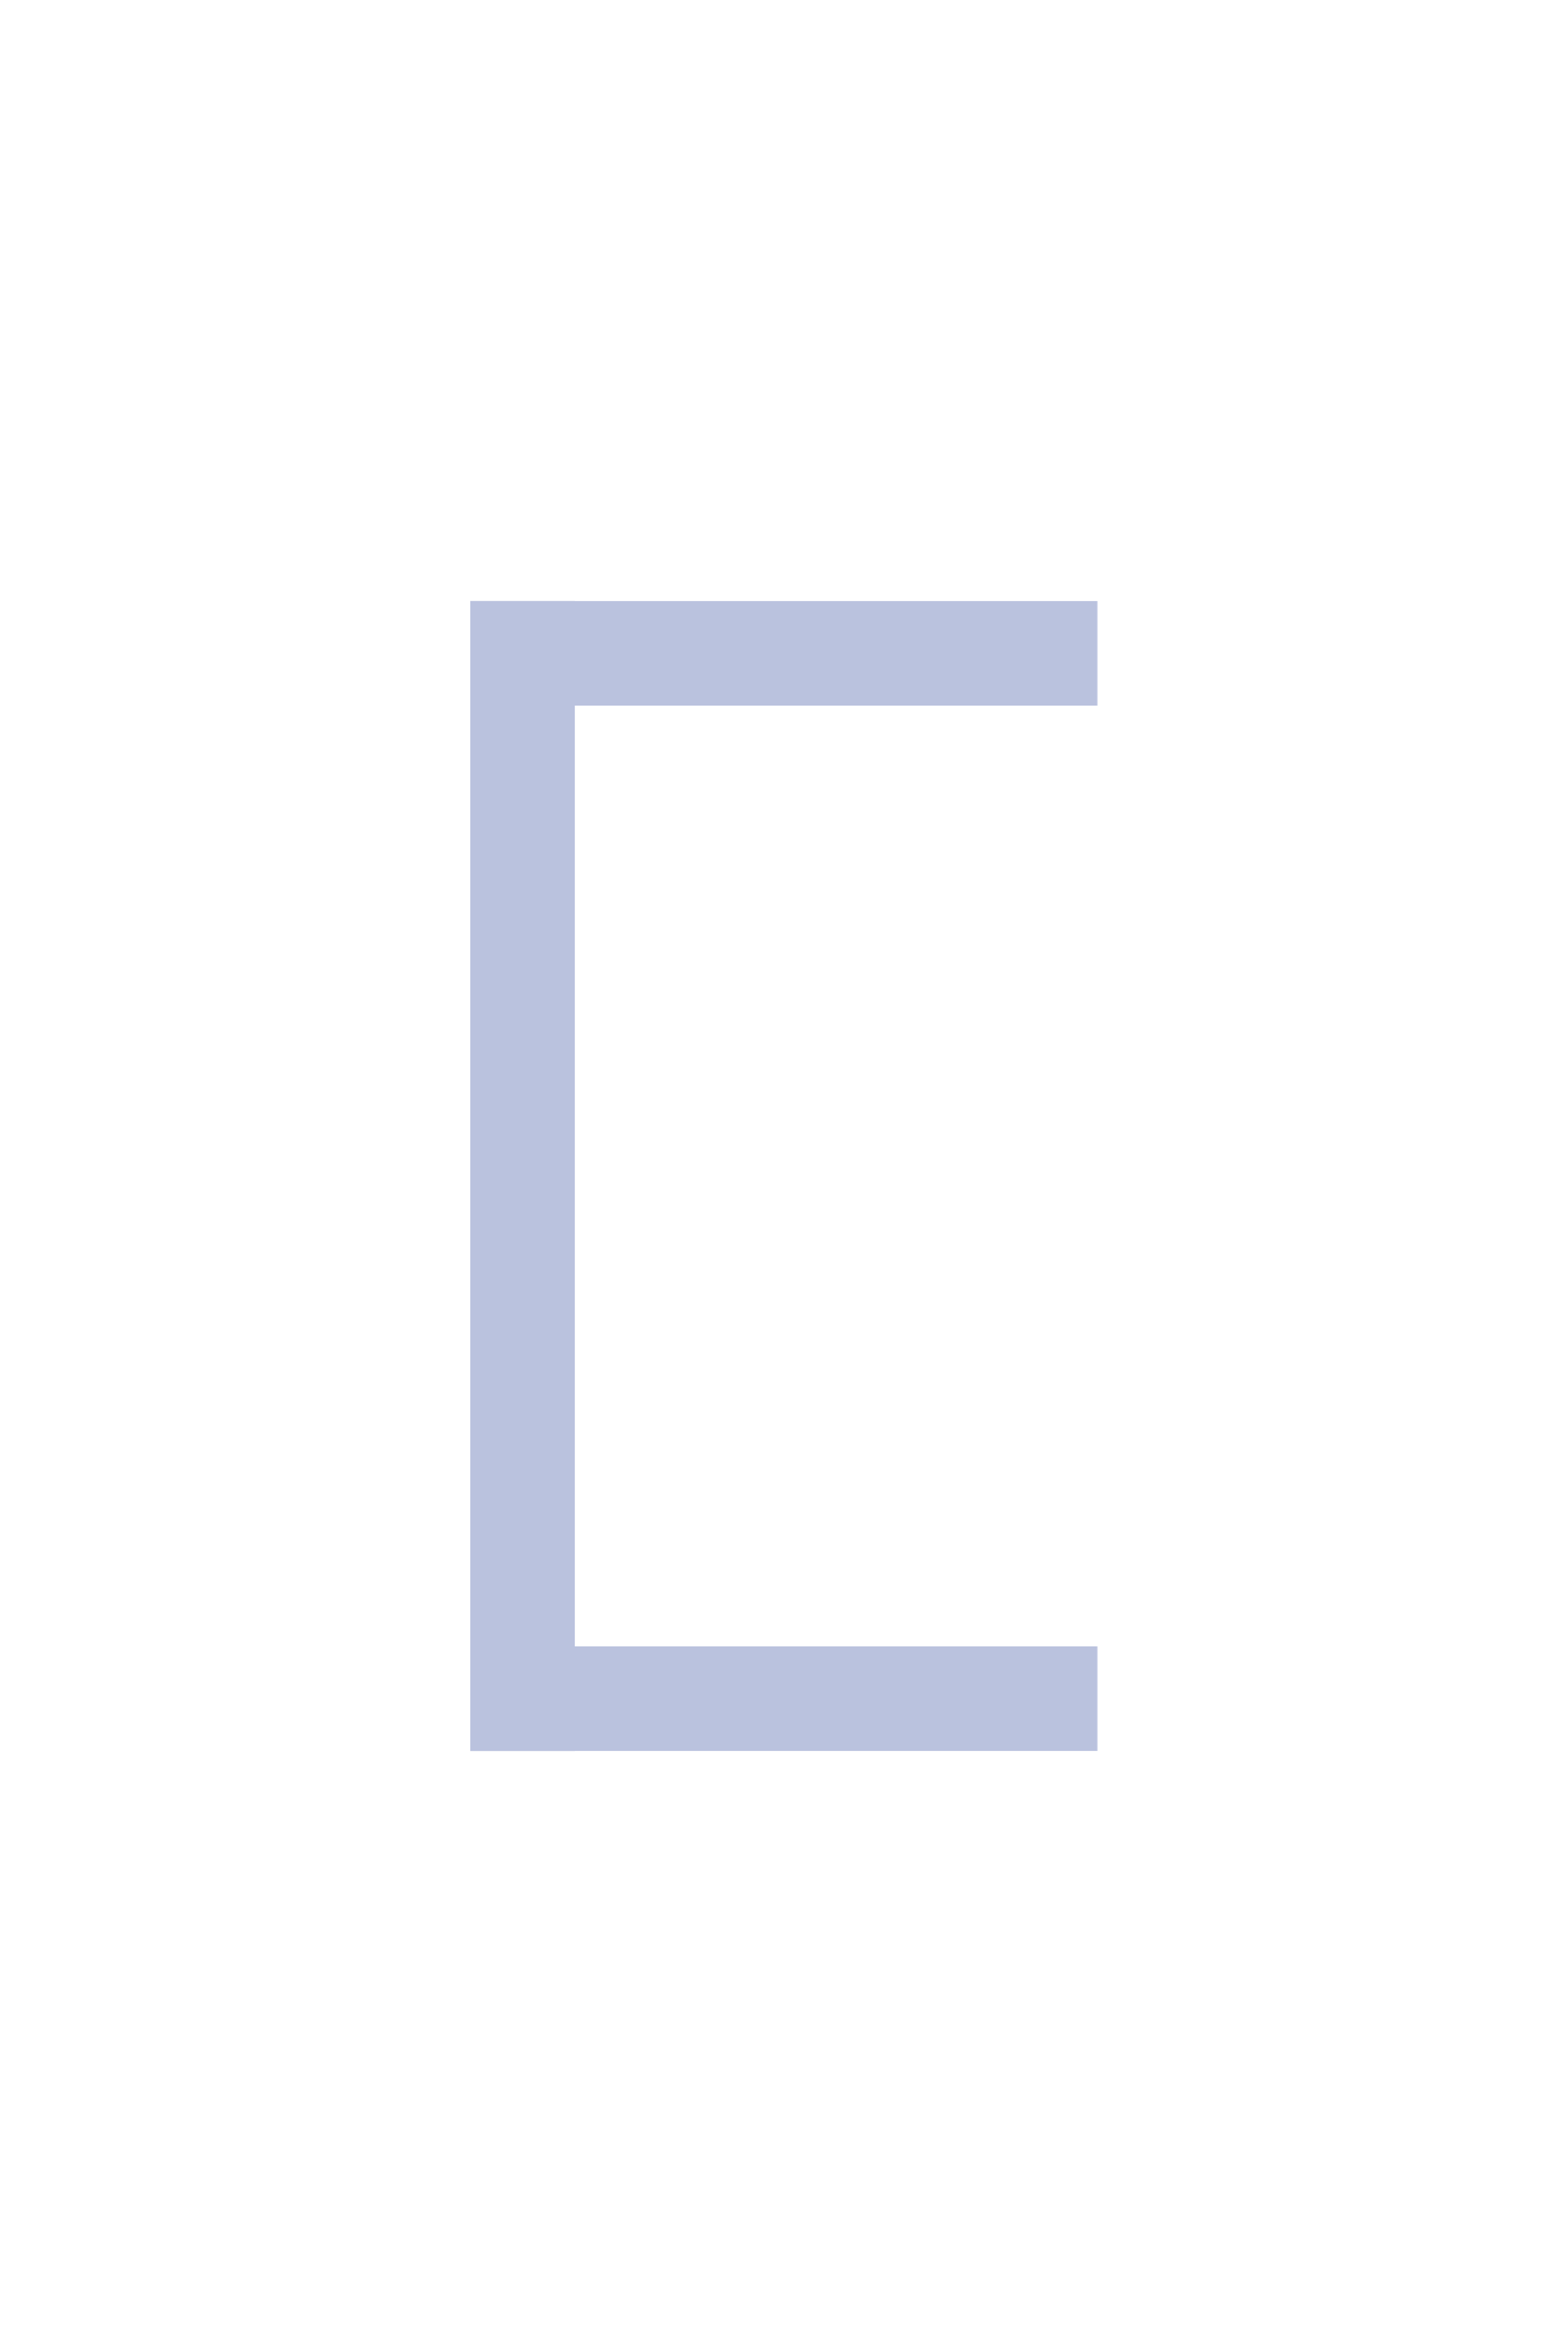
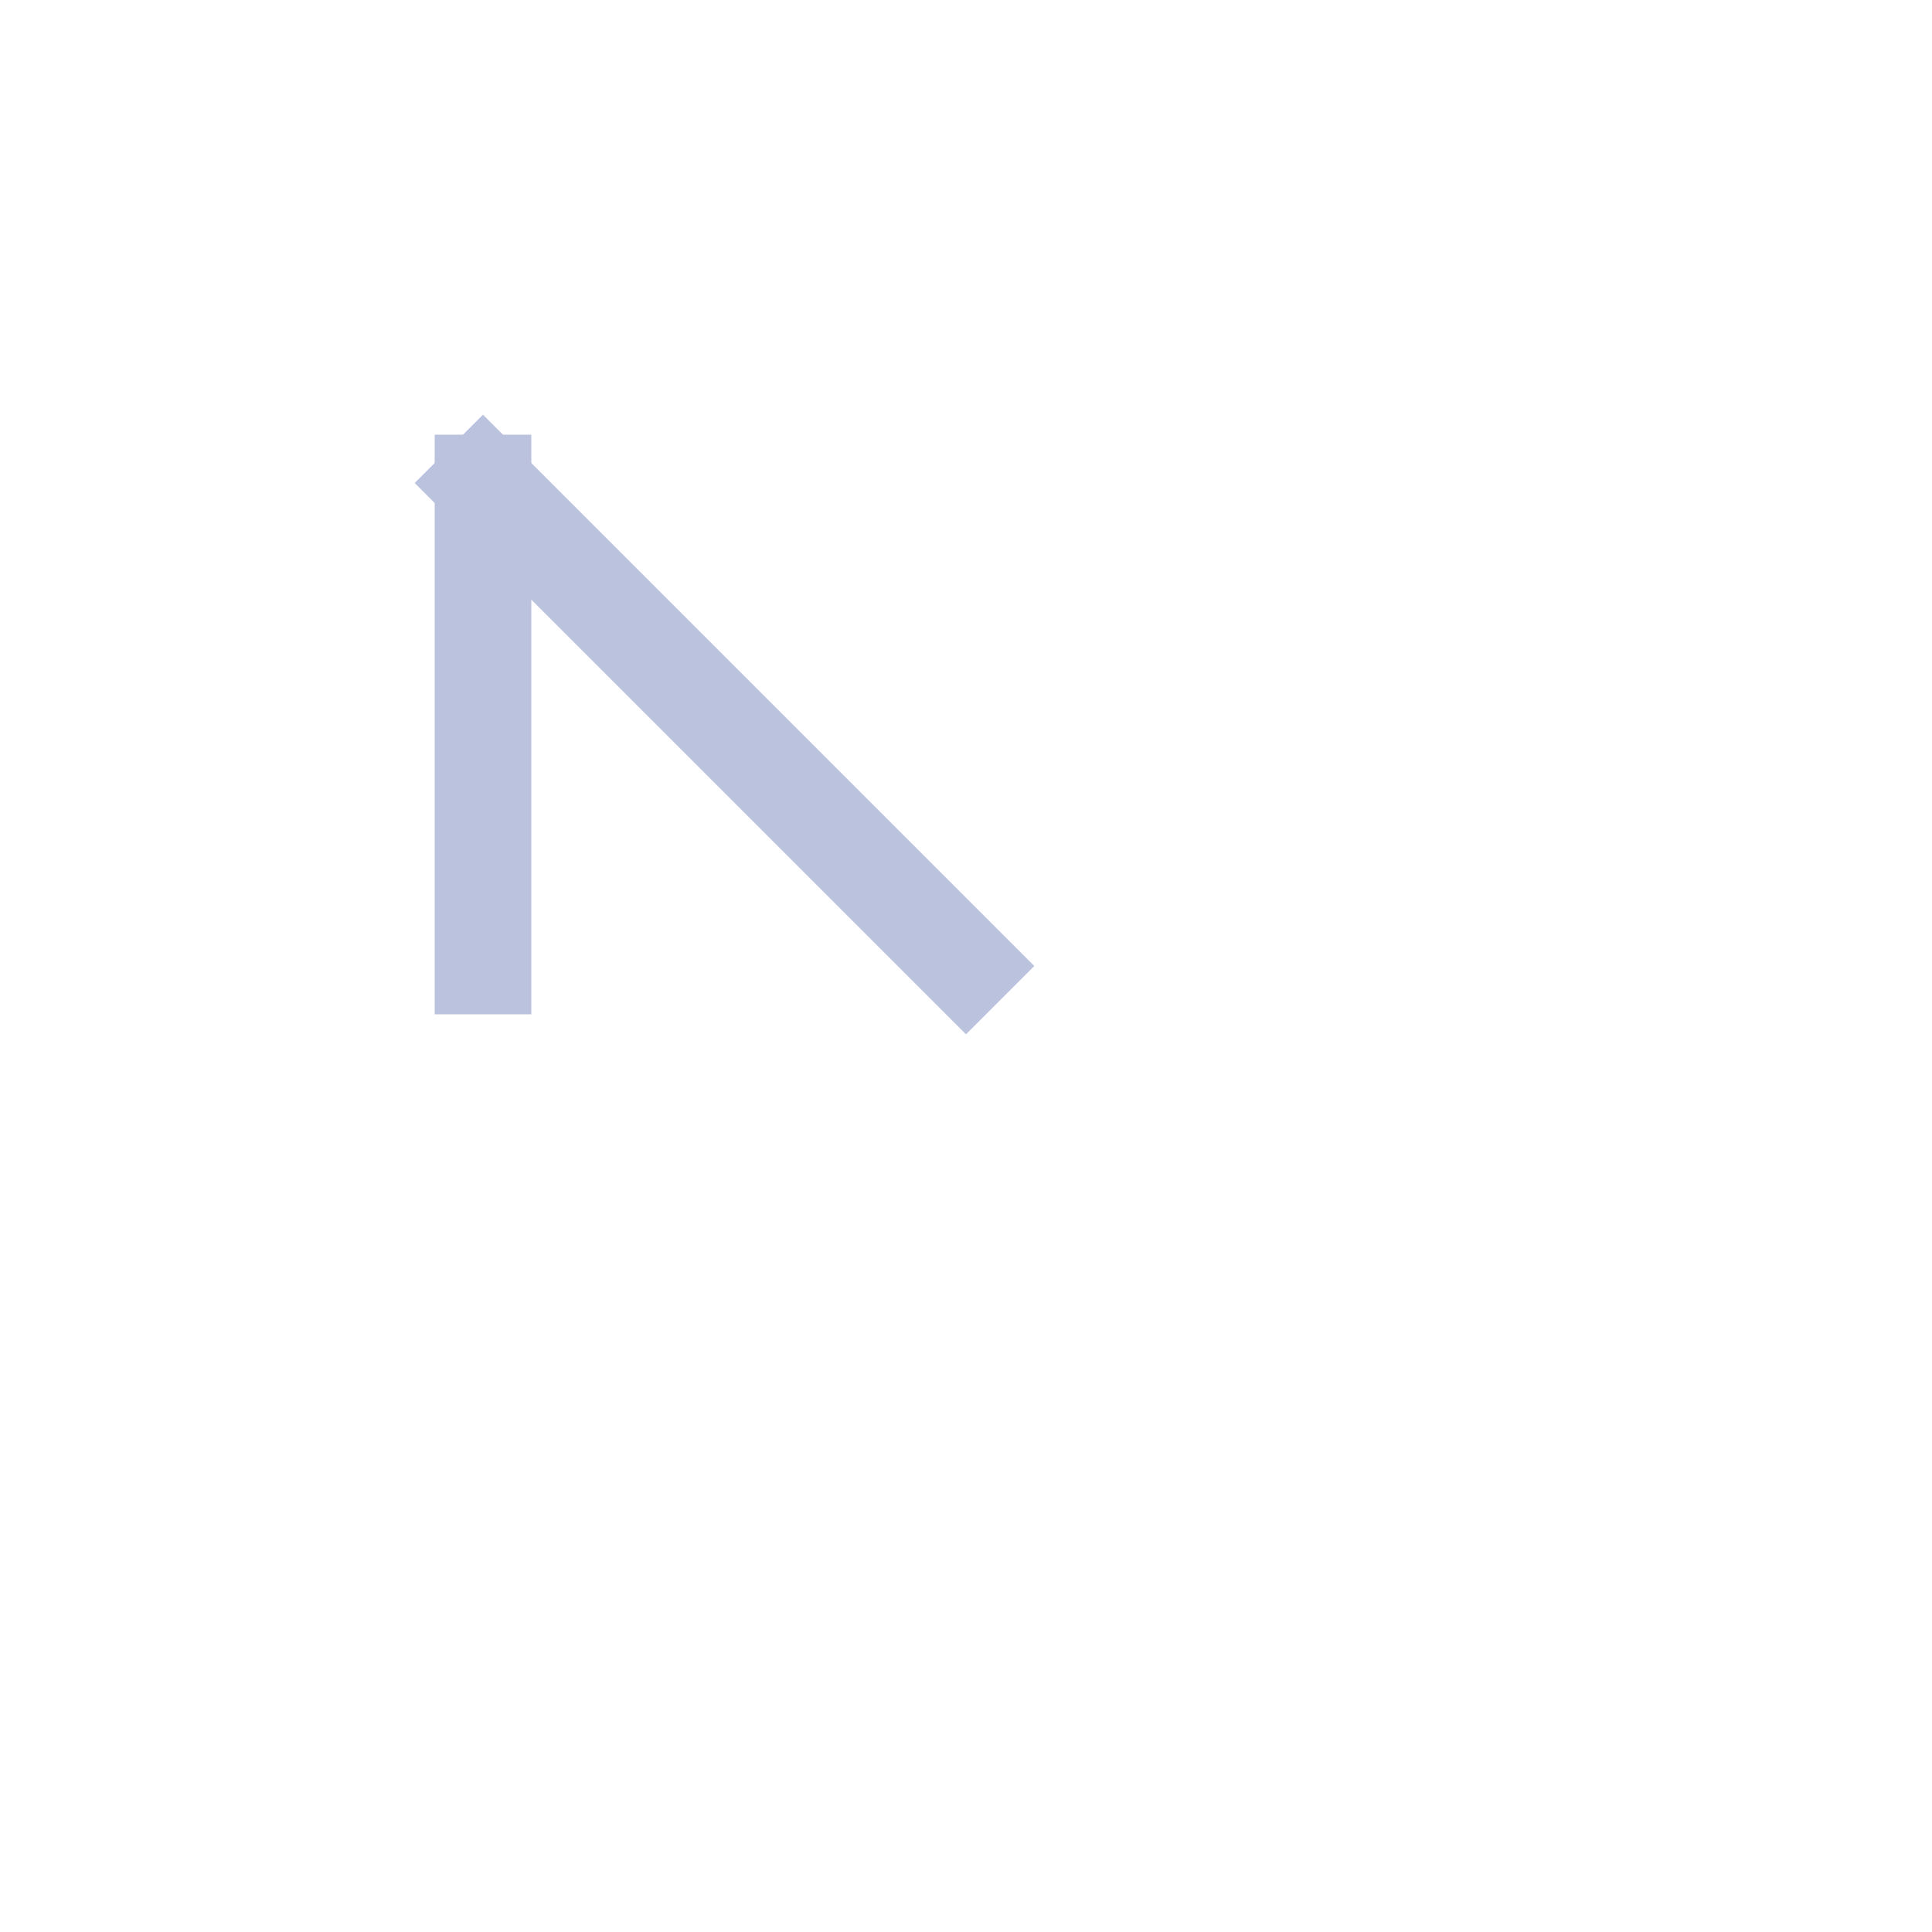
- <svg xmlns="http://www.w3.org/2000/svg" width="100" height="150" viewBox="0 0 150 100">
+ <svg xmlns="http://www.w3.org/2000/svg" width="150" height="150" viewBox="0 0 200 100">
  <defs>
    <g id="p">
      <line x1="0" y1="0" x2="0" y2="100" />
      <line x1="0" y1="0" x2="50" y2="0" />
+     </g>
+     <g id="b">
+       <line x1="0" y1="0" x2="0" y2="100" />
+       <line x1="0" y1="100" x2="50" y2="100" />
    </g>
    <g id="t">
      <line x1="50" y1="0" x2="50" y2="100" />
      <line x1="0" y1="0" x2="50" y2="0" />
    </g>
    <g id="k">
      <line x1="0" y1="0" x2="0" y2="50" />
      <line x1="0" y1="50" x2="50" y2="100" />
    </g>
    <g id="f">
-       <line x1="0" y1="0" x2="0" y2="100" />
+       <line x1="0" y1="0" x2="0" y2="50" />
+       <line x1="0" y1="0" x2="50" y2="0" />
+     </g>
+     <g id="sh">
+       <line x1="0" y1="0" x2="0" y2="50" />
      <line x1="0" y1="0" x2="50" y2="50" />
    </g>
-     <g id="sh">
-       <line x1="0" y1="0" x2="0" y2="100" />
-       <line x1="0" y1="0" x2="50" y2="0" />
-       <line x1="0" y1="100" x2="50" y2="100" />
-     </g>
    <g id="zh">
-       <line x1="0" y1="0" x2="0" y2="100" />
-       <line x1="0" y1="0" x2="50" y2="50" />
-       <line x1="0" y1="100" x2="50" y2="50" />
+       <line x1="0" y1="0" x2="0" y2="50" />
    </g>
    <g id="h">
      <line x1="0" y1="0" x2="0" y2="50" />
      <line x1="0" y1="50" x2="50" y2="50" />
      <line x1="50" y1="50" x2="50" y2="100" />
    </g>
    <g id="u">
-       <line x1="50" y1="0" x2="50" y2="100" />
-       <line x1="0" y1="100" x2="50" y2="100" />
-       <line x1="0" y1="0" x2="0" y2="100" />
+       <line x1="0" y1="0" x2="0" y2="50" />
+       <line x1="0" y1="50" x2="50" y2="50" />
+       <line x1="0" y1="0" x2="50" y2="0" />
+       <line x1="50" y1="0" x2="50" y2="50" />
    </g>
    <g id="o">
      <line x1="0" y1="0" x2="0" y2="50" />
-       <line x1="0" y1="50" x2="0" y2="100" />
+       <line x1="0" y1="50" x2="50" y2="50" />
      <line x1="0" y1="0" x2="50" y2="0" />
-       <line x1="50" y1="50" x2="50" y2="0" />
+     </g>
+     <g id="ough">
+       <line x1="0" y1="0" x2="0" y2="50" />
+       <line x1="0" y1="50" x2="50" y2="50" />
+       <line x1="0" y1="0" x2="50" y2="50" />
    </g>
    <g id="a">
      <line x1="0" y1="0" x2="0" y2="50" />
      <line x1="0" y1="0" x2="50" y2="50" />
      <line x1="0" y1="50" x2="50" y2="100" />
    </g>
-     <g id="kzh">
-       <use href="#k" />
-       <line x1="50" y1="0" x2="50" y2="100" />
+     <g id="*">
+       <line x1="0" y1="0" x2="0" y2="50" />
+       <line x1="0" y1="0" x2="50" y2="50" />
+       <line x1="0" y1="50" x2="-50" y2="100" />
    </g>
-     <g id="b">
+     <g id="mb">
      <line x1="0" y1="0" x2="0" y2="50" />
-       <line x1="0" y1="0" x2="50" y2="0" />
+       <line x1="0" y1="50" x2="50" y2="50" />
      <line x1="0" y1="50" x2="50" y2="100" />
    </g>
-     <g id="g">
+     <g id="ng">
+       <line x1="0" y1="0" x2="0" y2="50" />
      <line x1="0" y1="50" x2="50" y2="0" />
      <line x1="0" y1="50" x2="50" y2="100" />
    </g>
  </defs>
  <g stroke="#bac2de" stroke-width="10" stroke-linecap="square" fill="none">
    <use href="#sh" transform="translate(50,0)" />
  </g>
</svg>
